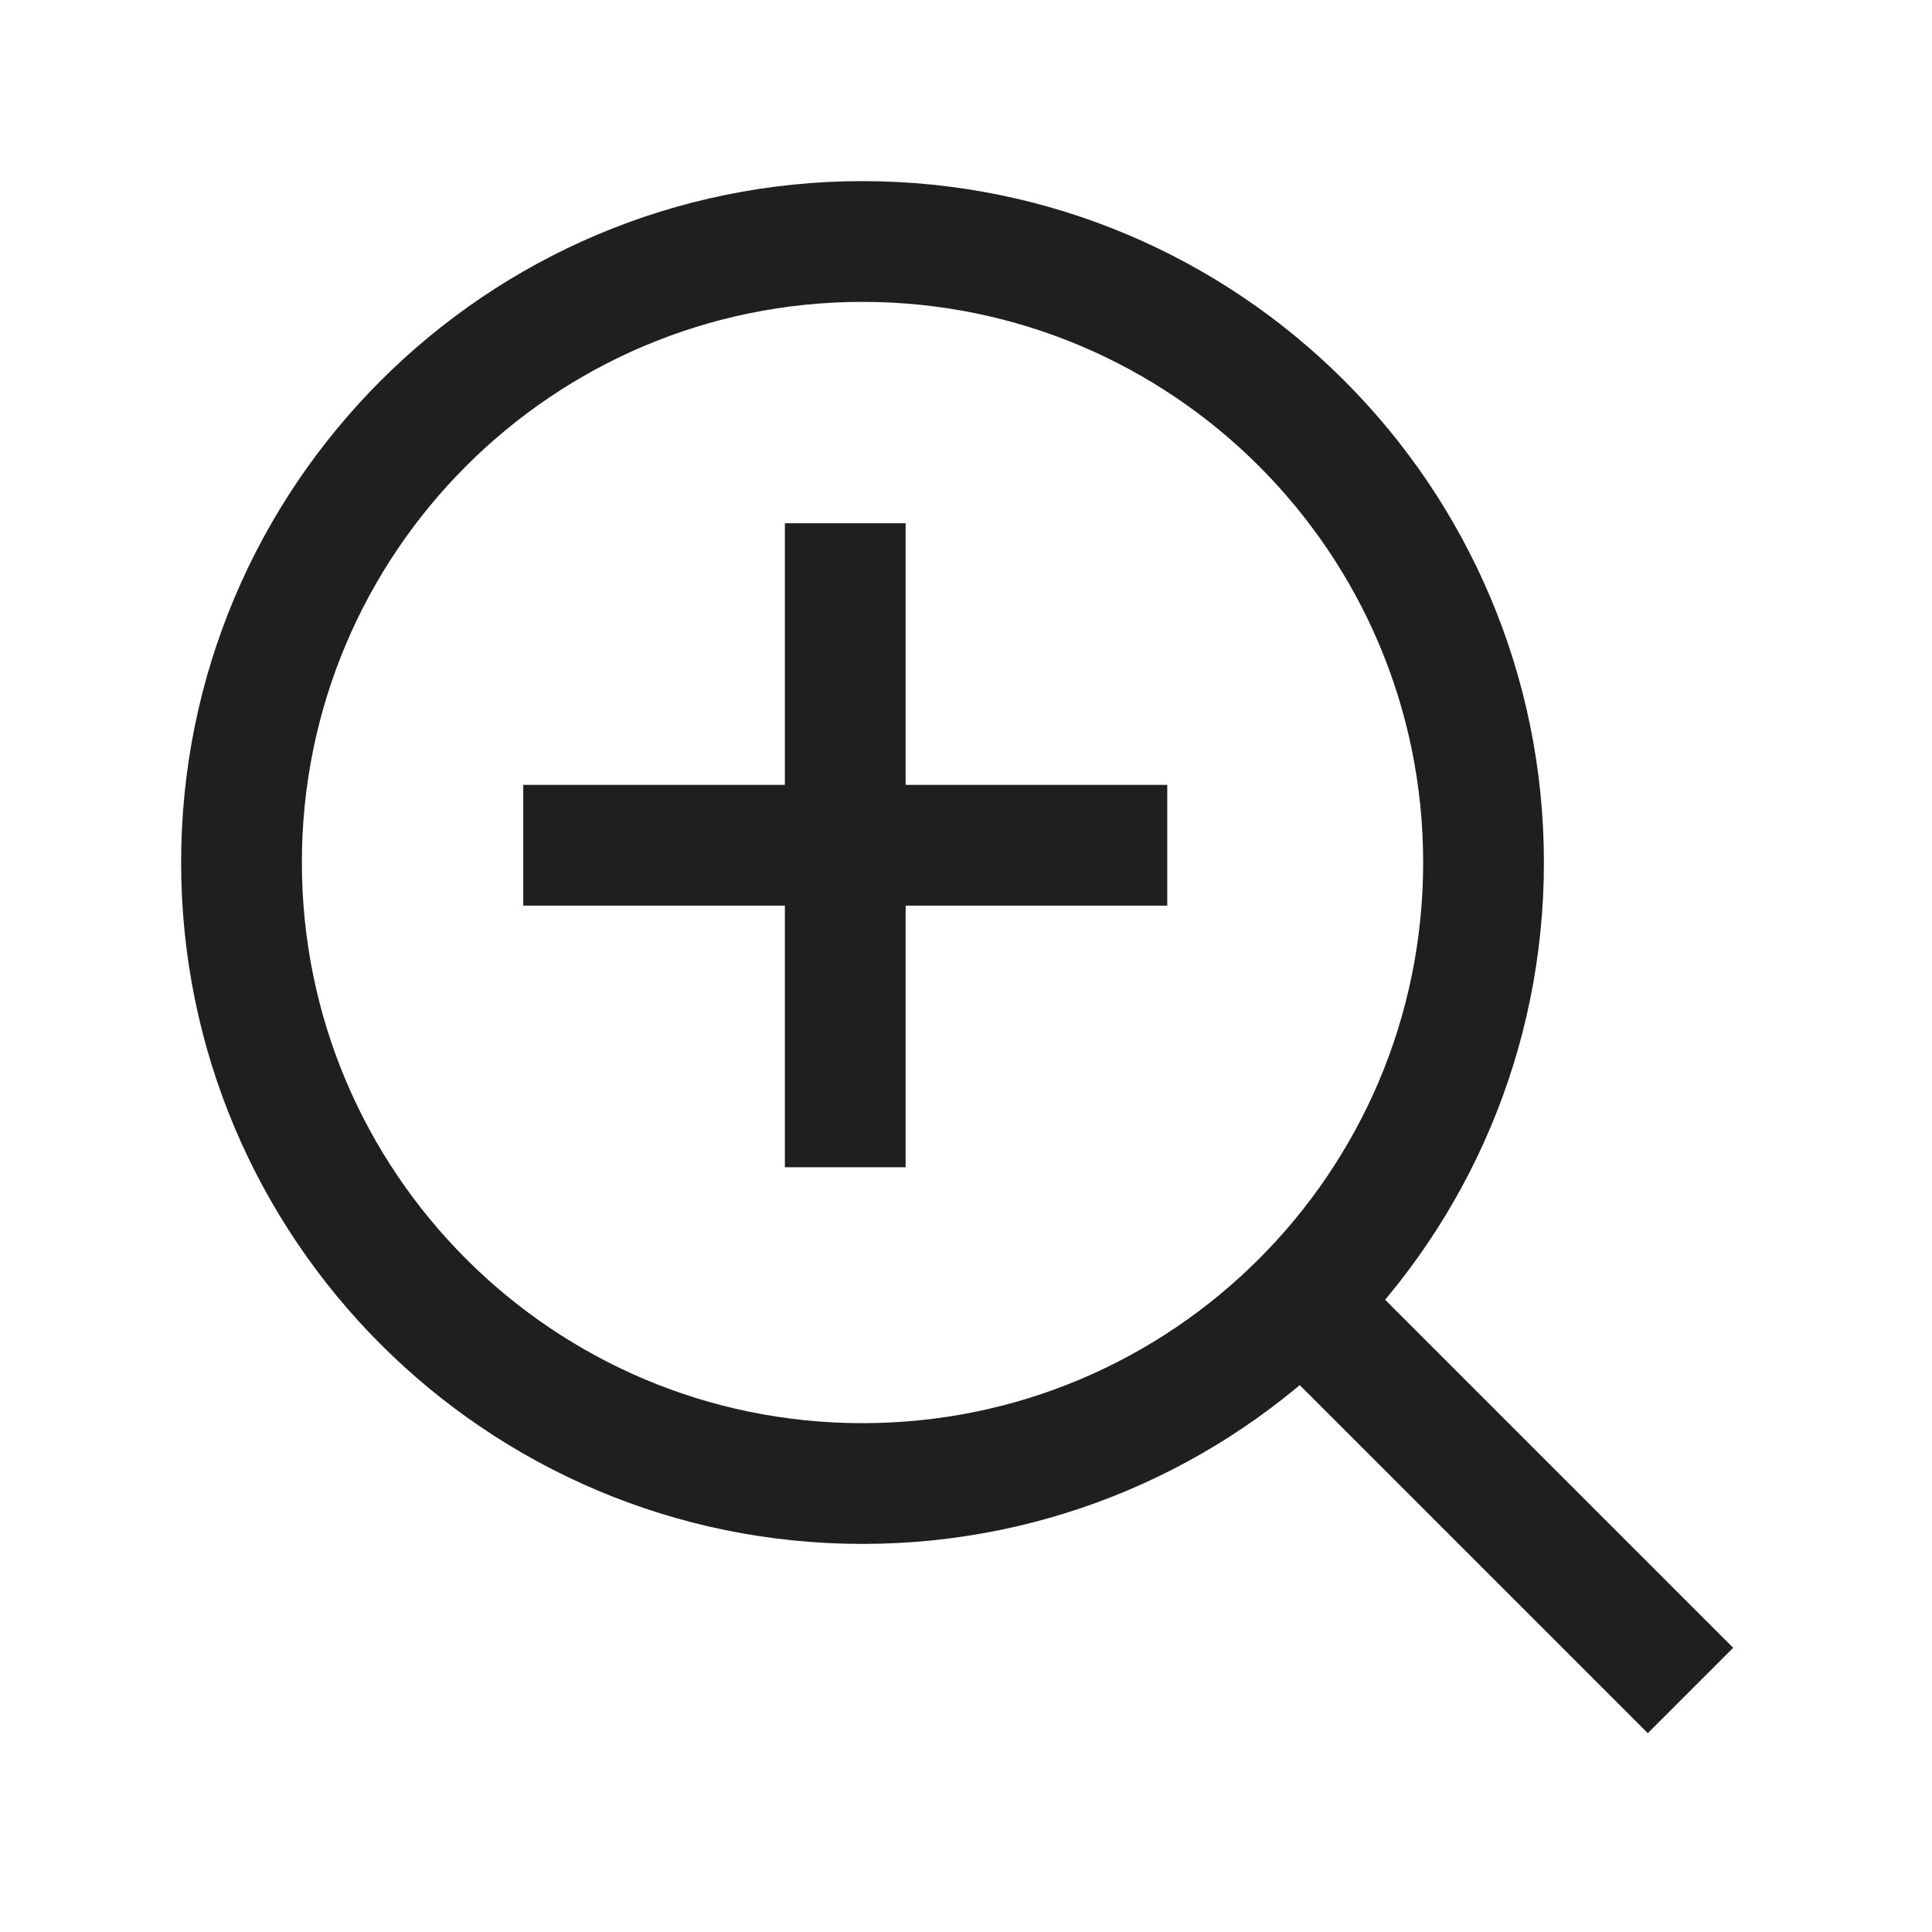
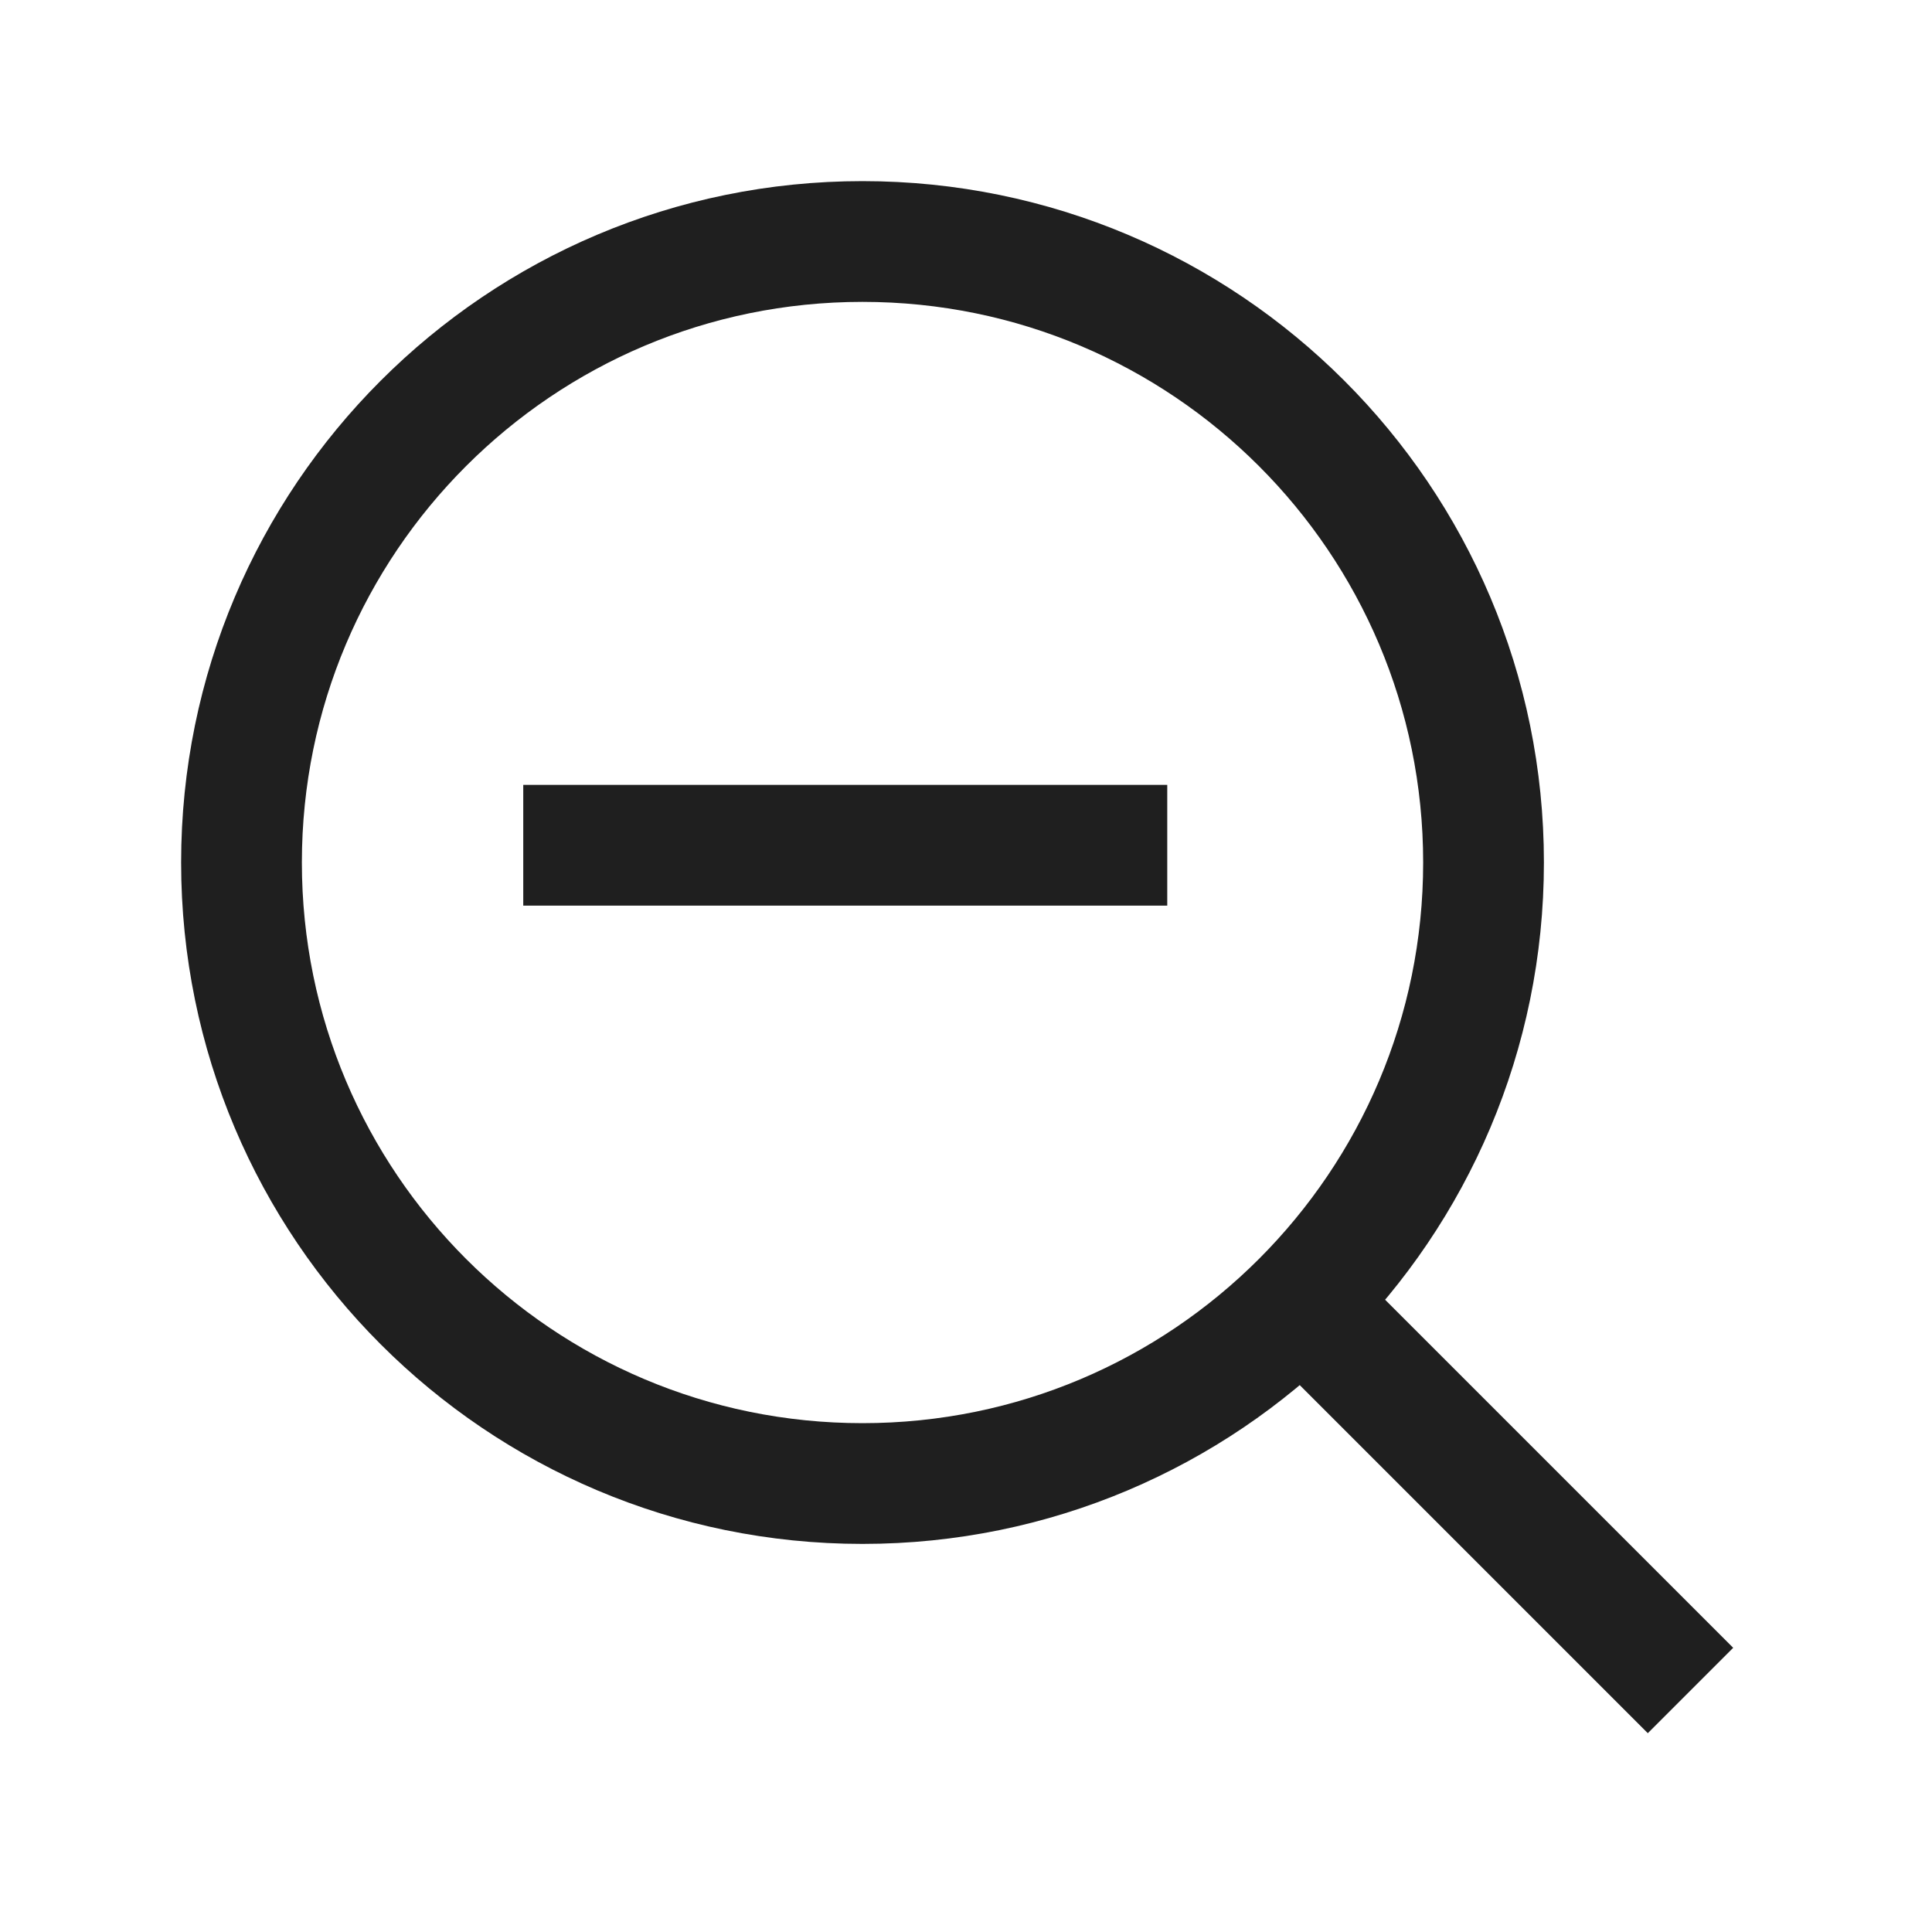
<svg xmlns="http://www.w3.org/2000/svg" width="24" height="24" viewBox="0 0 24 24" fill="none">
  <path d="M21 21L15.857 15.857M10.714 18.429C6.454 18.429 3 14.975 3 10.714C3 6.454 6.454 3 10.714 3C14.975 3 18.429 6.454 18.429 10.714C18.429 14.975 14.975 18.429 10.714 18.429Z" stroke="#1F1F1F" stroke-width="1.5" />
-   <path d="M10.5 6.5V14.5M6.5 10.5H14.5" stroke="#1F1F1F" stroke-width="1.5" />
+   <path d="M6.5 10.5H14.5" stroke="#1F1F1F" stroke-width="1.5" />
</svg>
